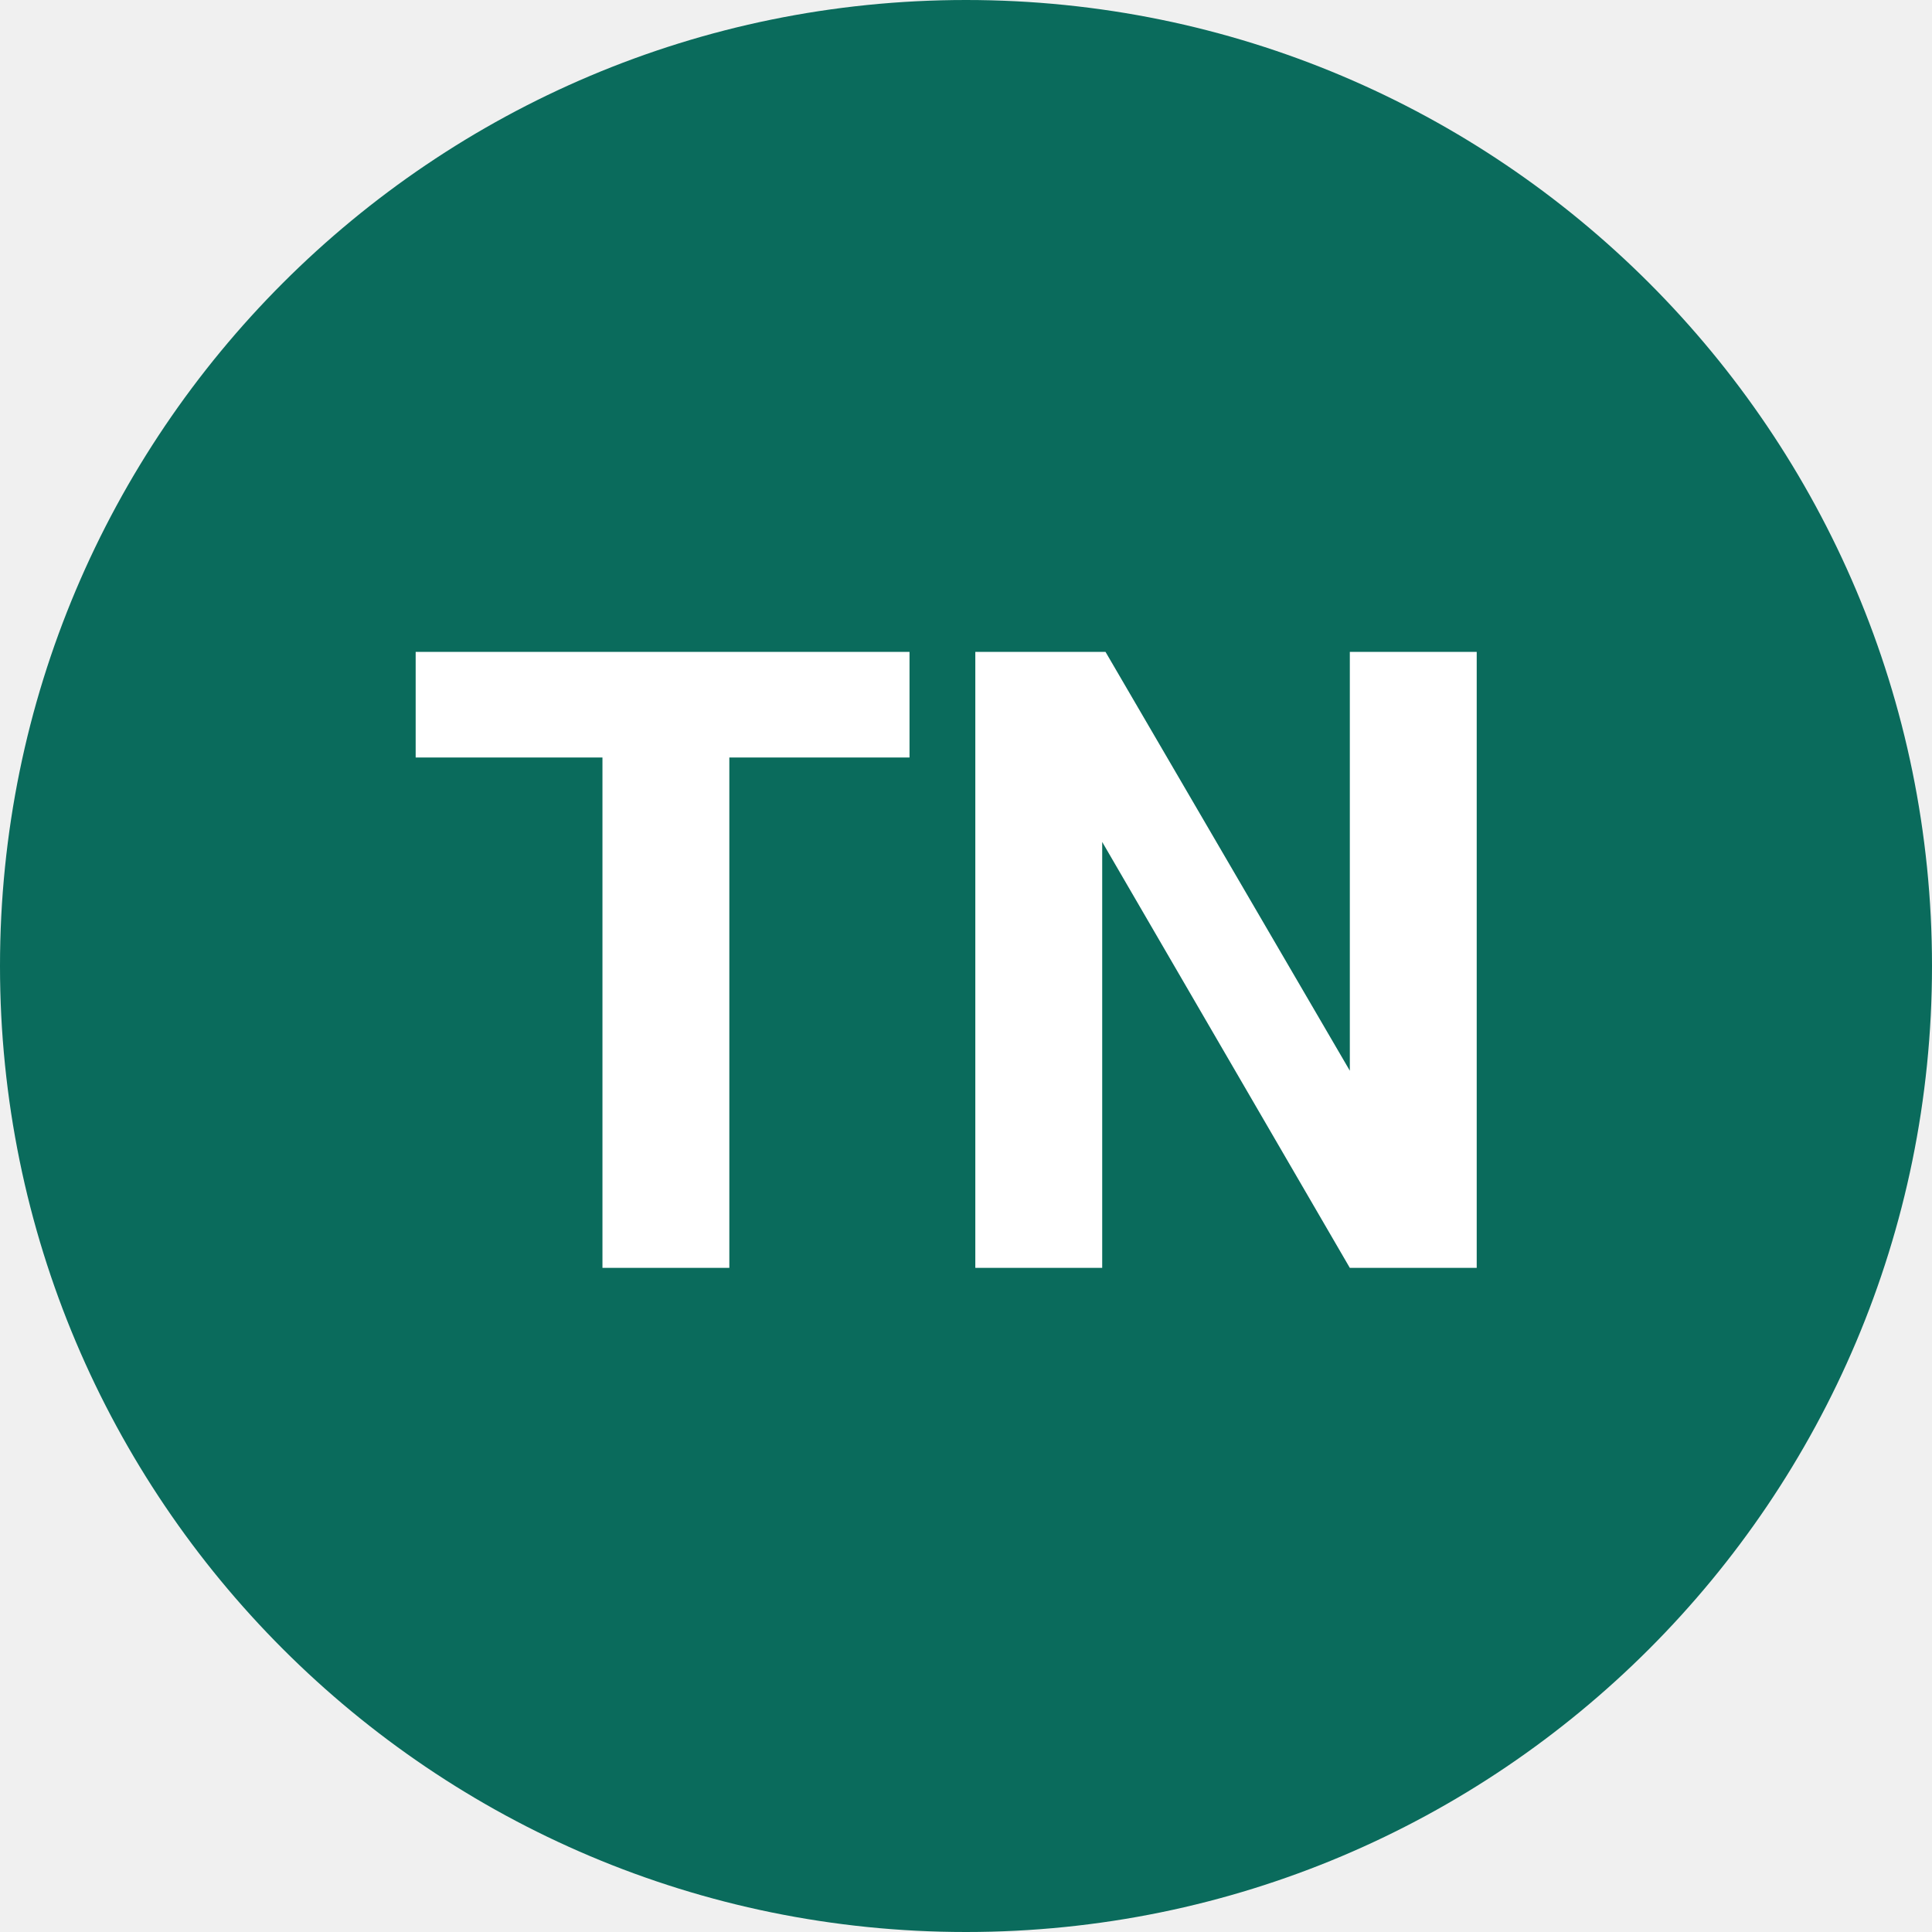
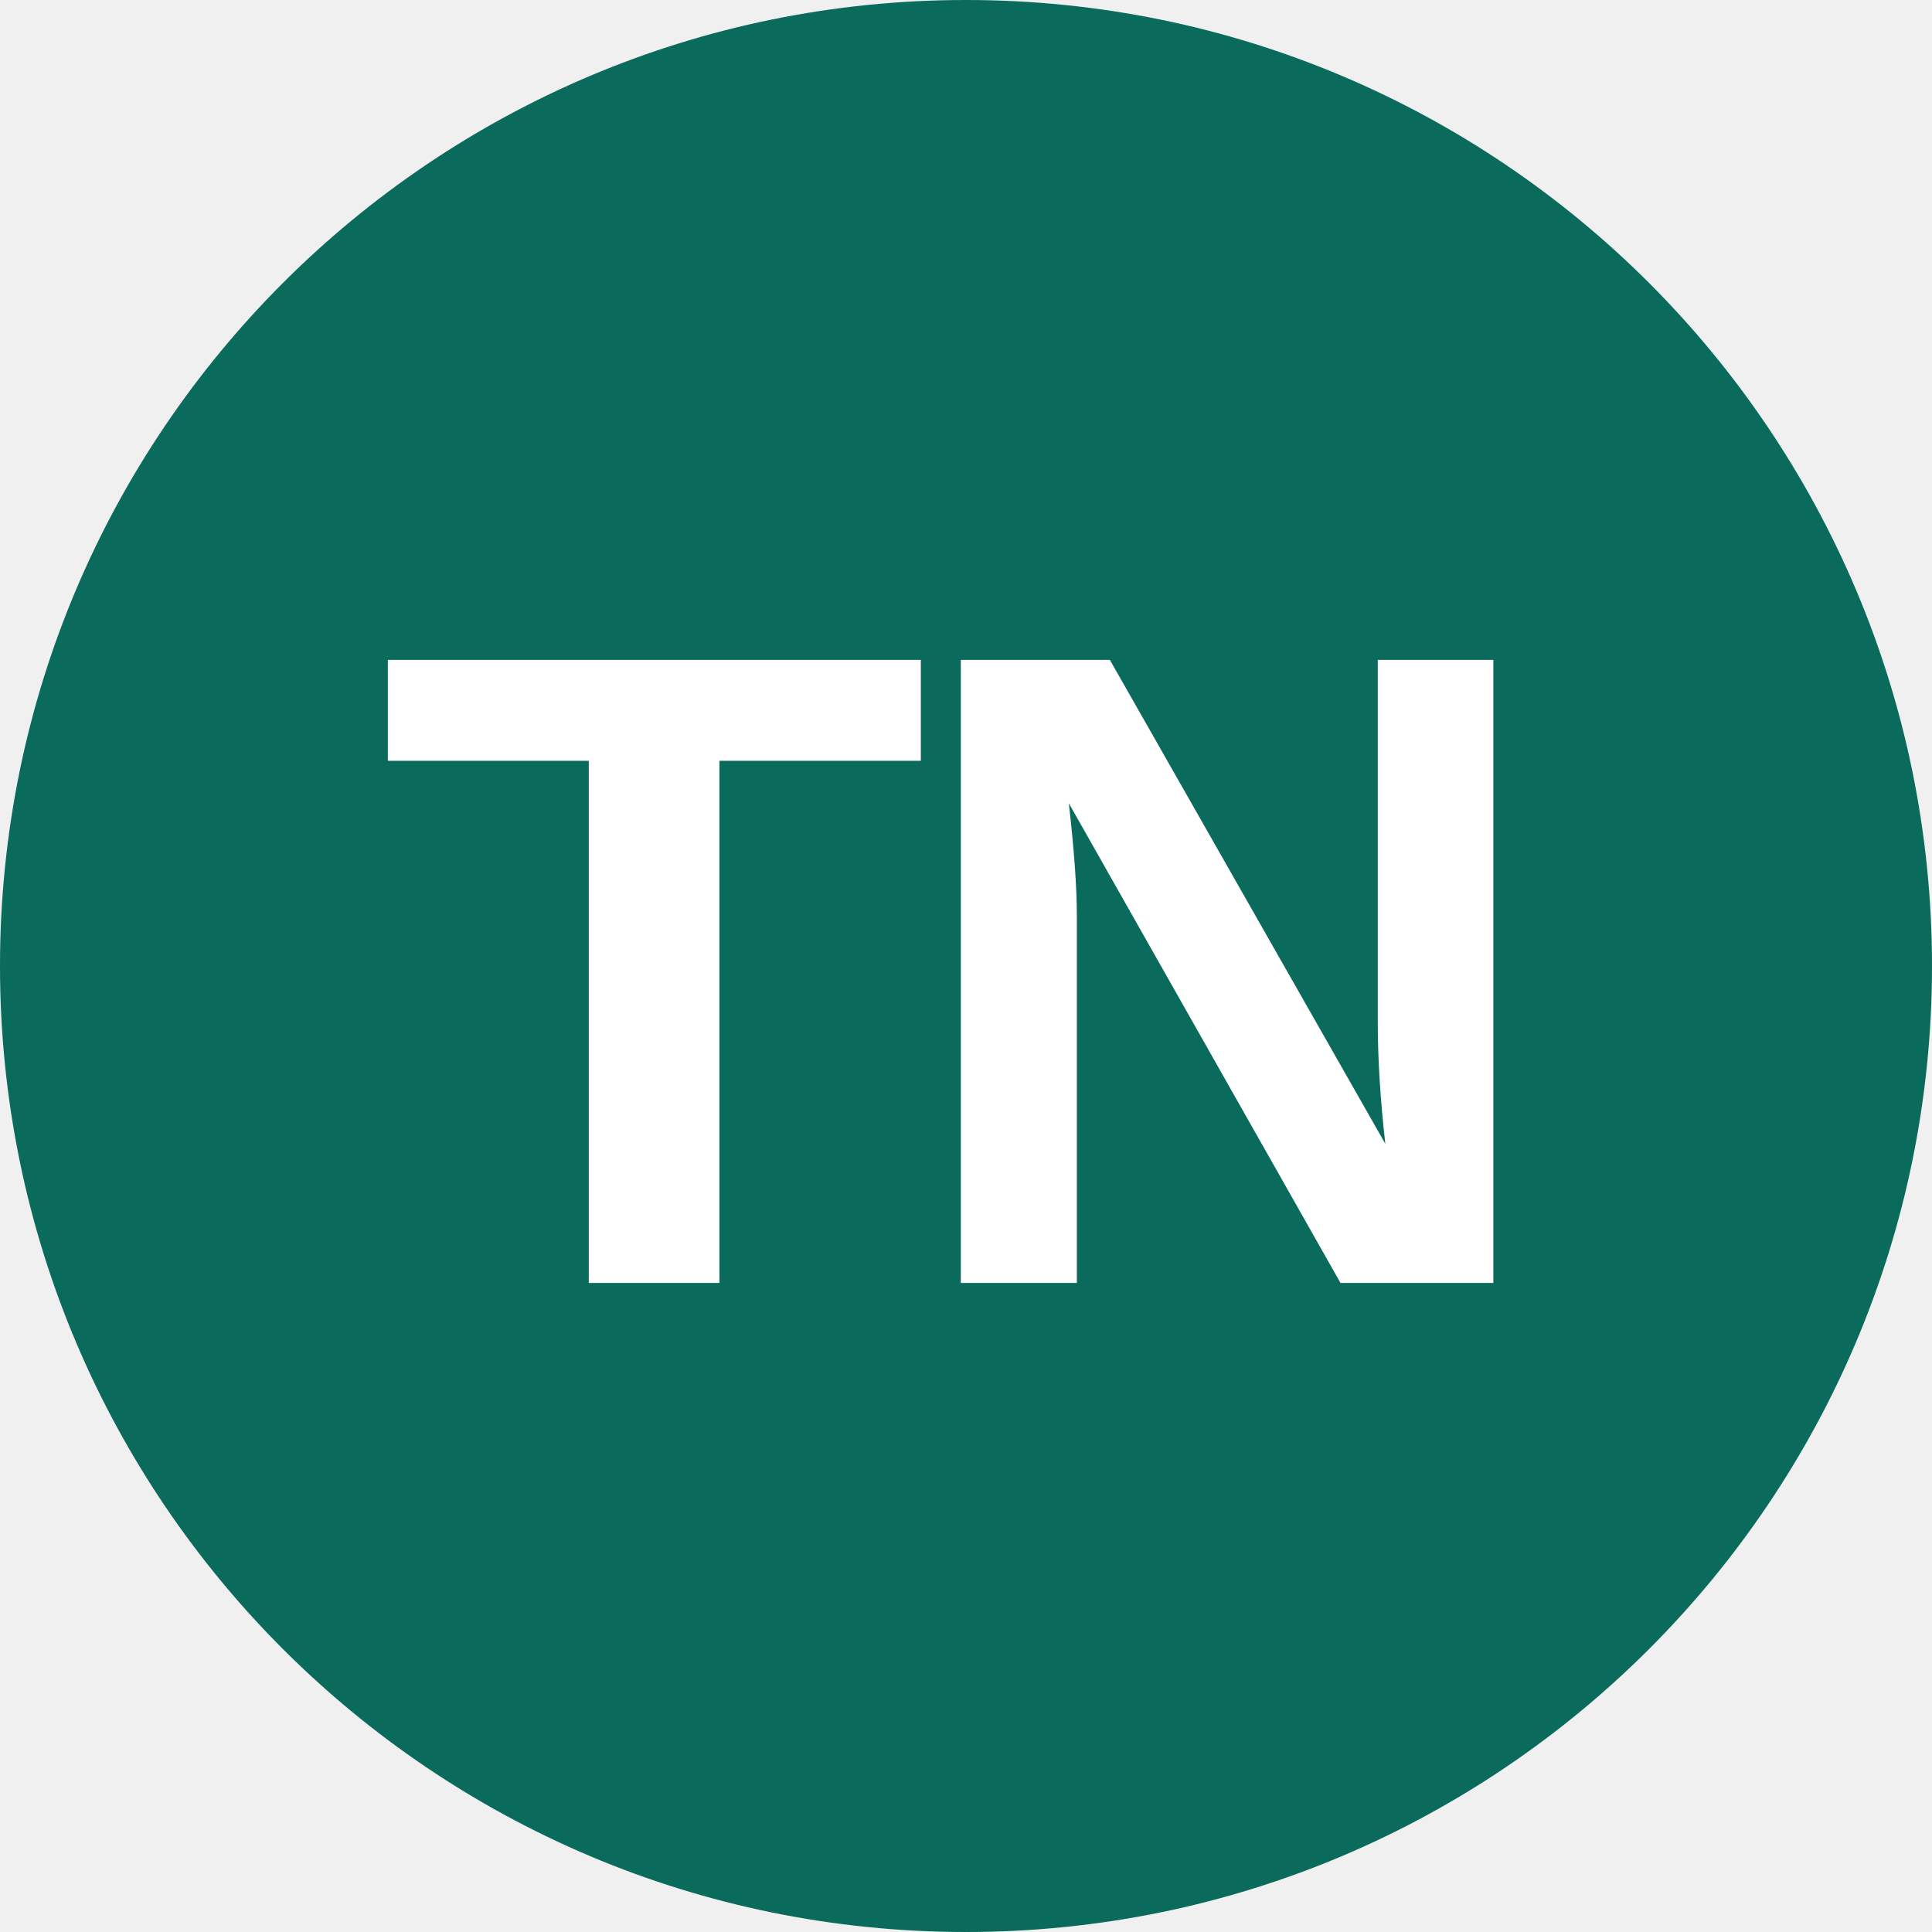
<svg xmlns="http://www.w3.org/2000/svg" viewBox="0 0 64 64">
-   <circle cx="32" cy="32" r="32" fill="#0A6B5C" />
-   <text x="32" y="42" text-anchor="middle" font-family="Helvetica, Arial, sans-serif" font-size="28" font-weight="700" fill="#fff">TN</text>
+   <style>.bg{fill:#0a6b5c}.t{fill:#fff}@media (prefers-color-scheme:dark){.bg{fill:#5ccfb4}.t{fill:#0e1114}}</style>
+   <circle class="bg" cx="32" cy="32" r="32" />
+   <text class="t" x="32" y="42.5" text-anchor="middle" font-family="'Schibsted Grotesk','Helvetica Neue',Arial,sans-serif" font-size="30" font-weight="700" letter-spacing="-1">TN</text>
</svg>
